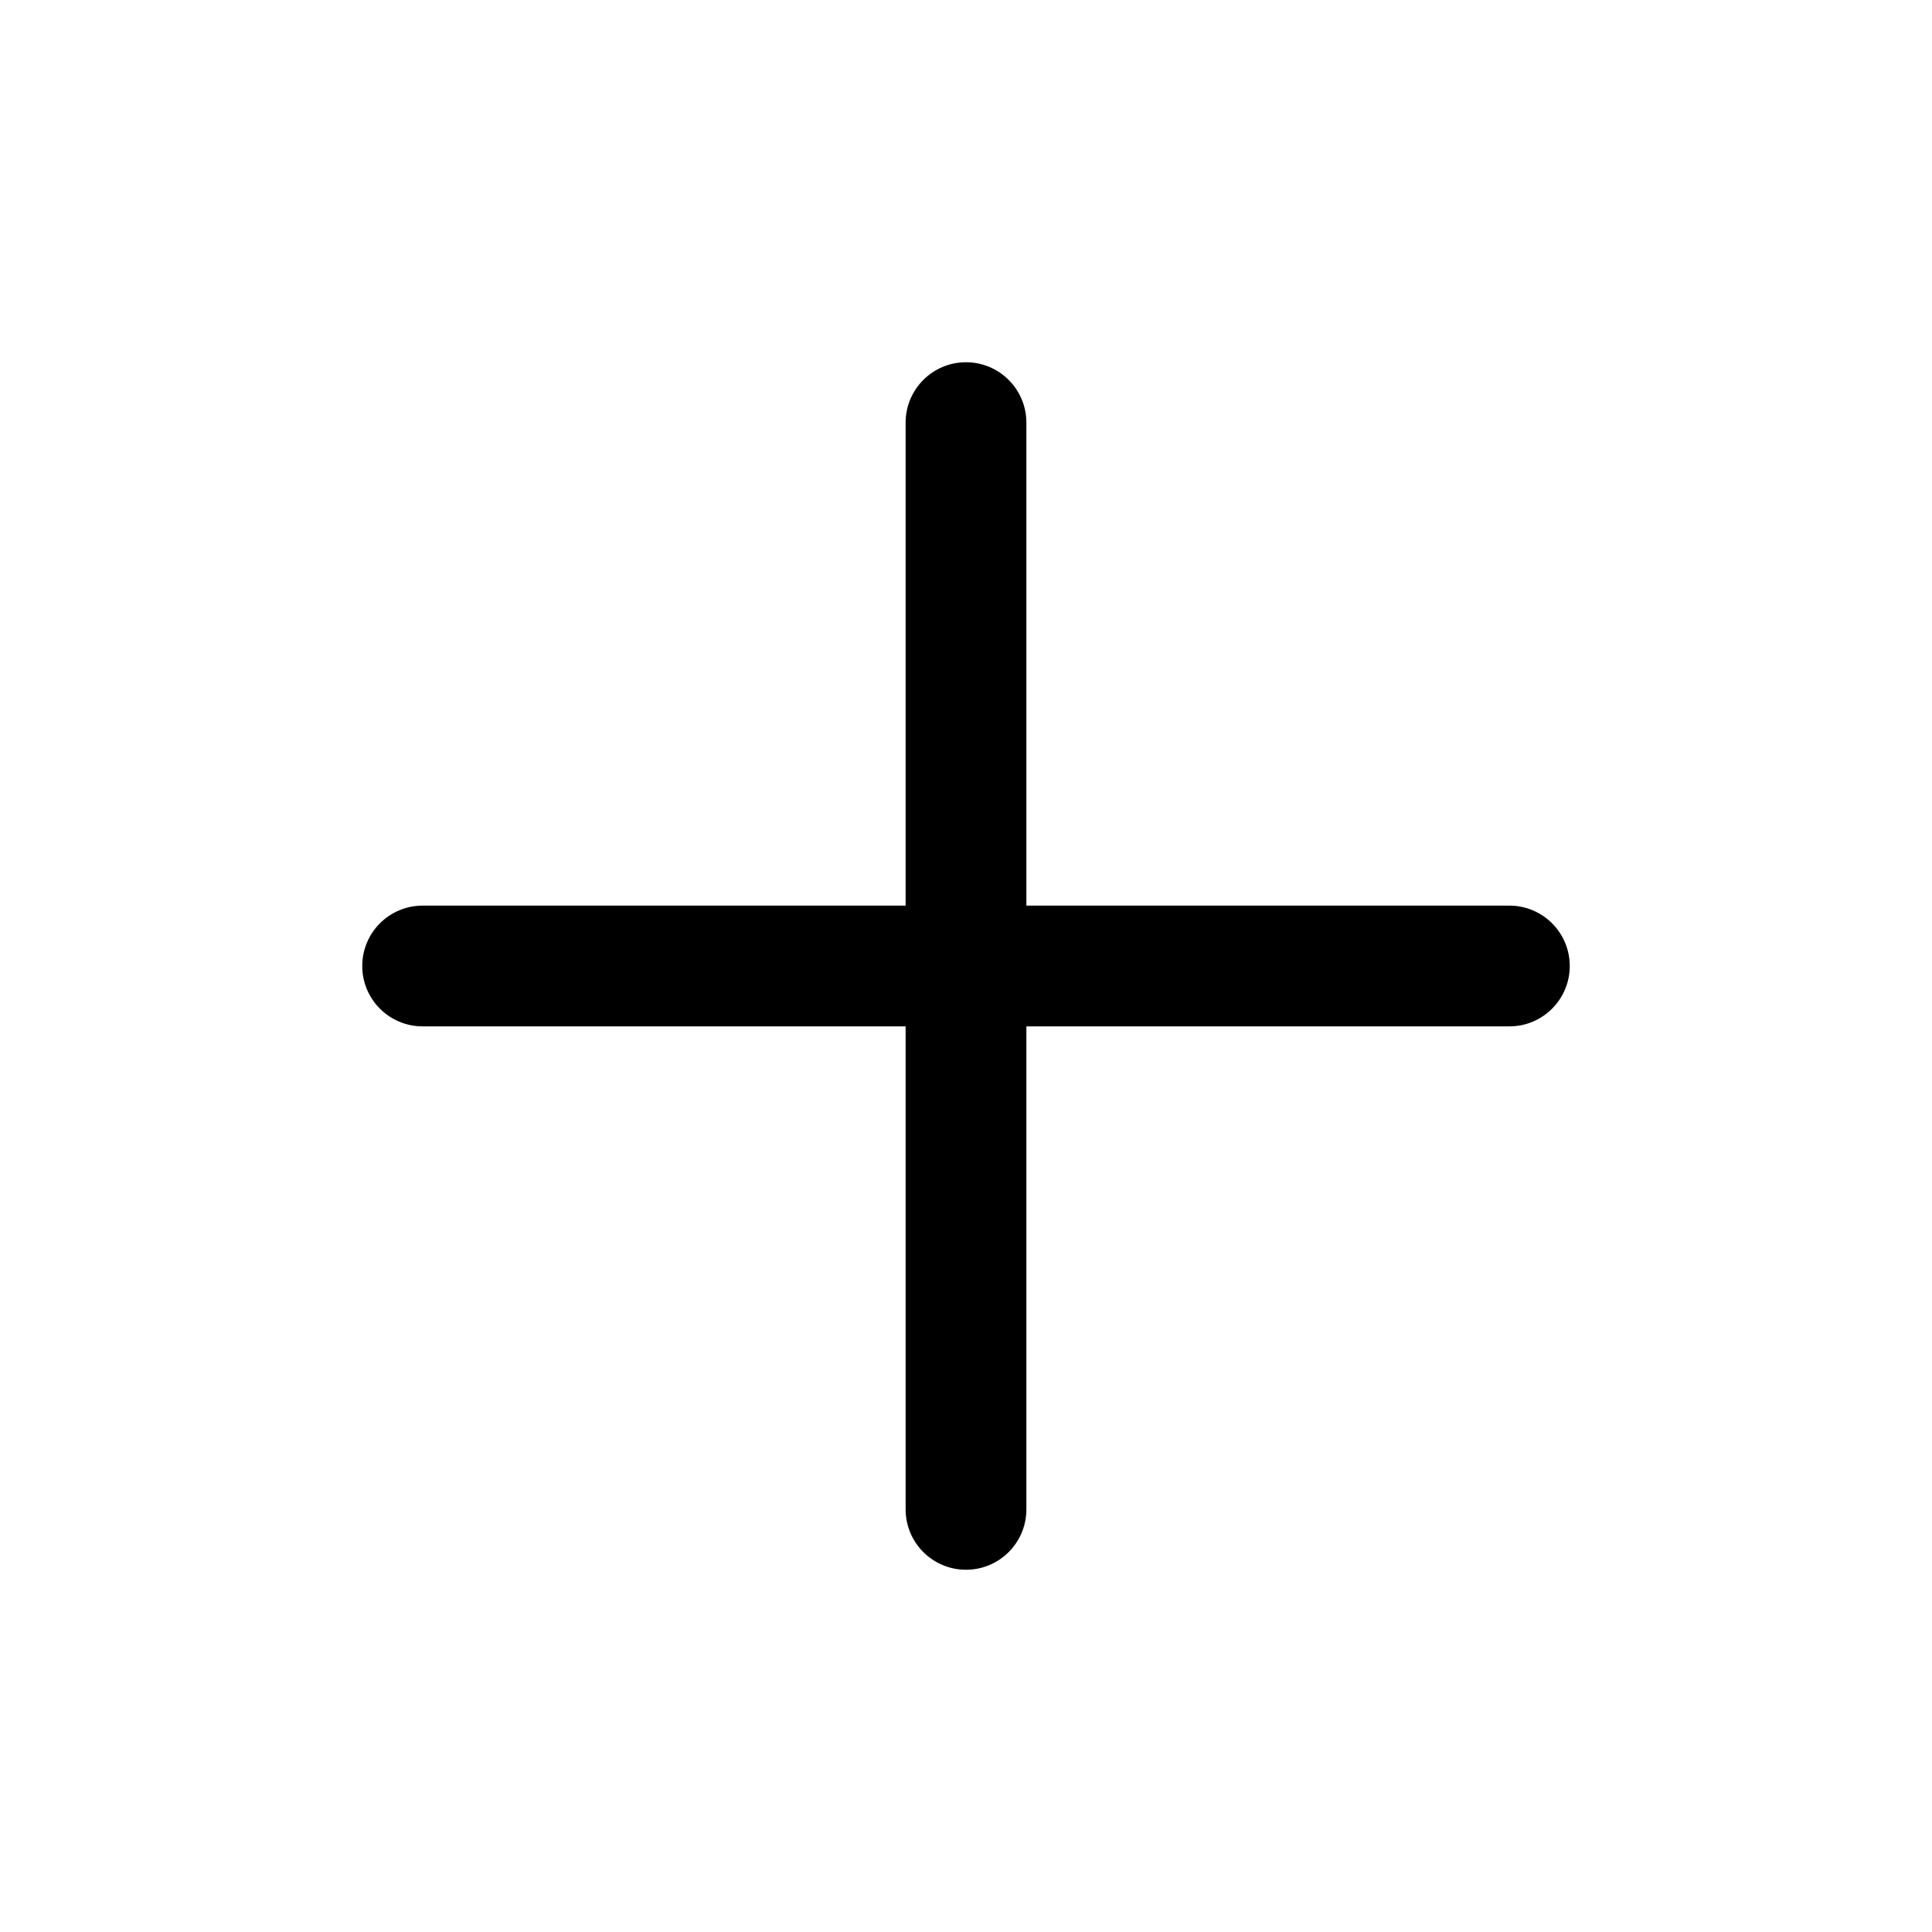
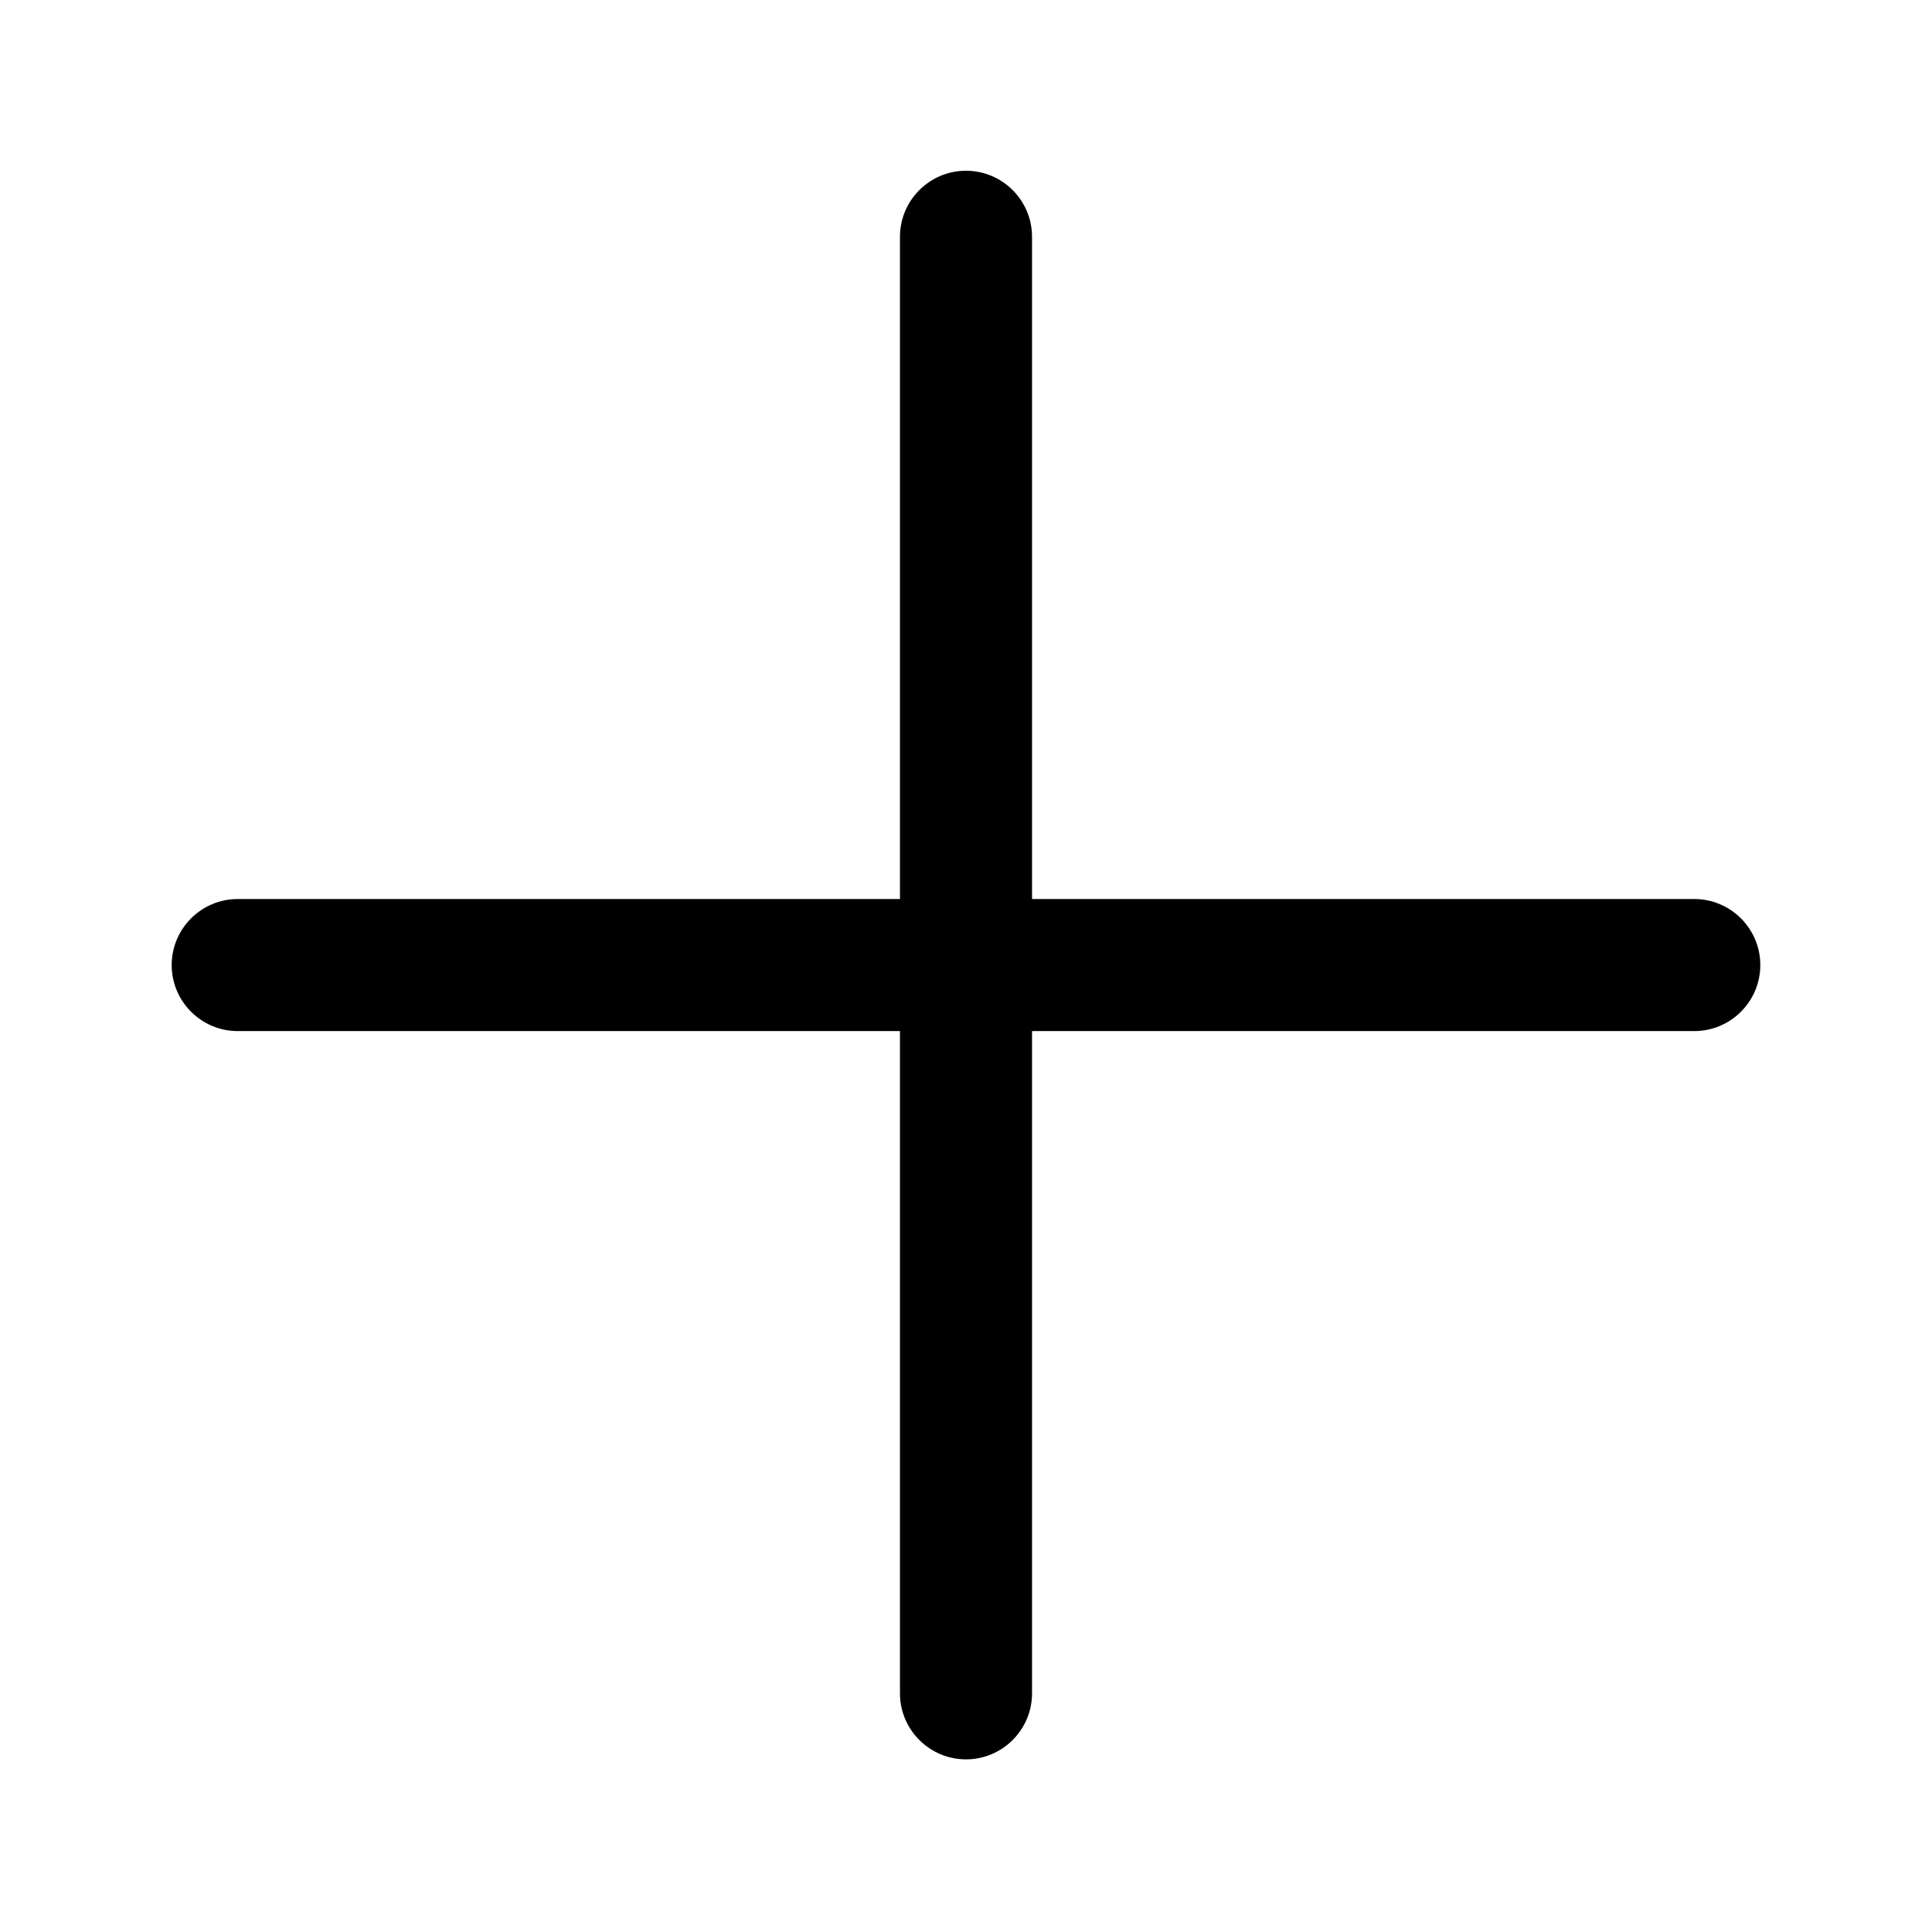
- <svg xmlns="http://www.w3.org/2000/svg" t="1558171972706" class="icon" style="" viewBox="0 0 1024 1024" version="1.1" p-id="3137" width="32" height="32">
+ <svg xmlns="http://www.w3.org/2000/svg" t="1566979122833" class="icon" viewBox="0 0 1024 1024" version="1.1" p-id="12988" width="32" height="32">
  <defs>
    <style type="text/css" />
  </defs>
-   <path d="M512 832a32 32 0 0 0 32-32v-256h256a32 32 0 0 0 0-64h-256V224a32 32 0 0 0-64 0v256H224a32 32 0 0 0 0 64h256v256a32 32 0 0 0 32 32" p-id="3138" />
+   <path d="M898 476.5H547v-351c0-19.3-15.7-35-35-35s-35 15.7-35 35v351H126c-19.3 0-35 15.7-35 35s15.7 35 35 35h351v351c0 19.3 15.7 35 35 35s35-15.7 35-35v-351h351c19.3 0 35-15.7 35-35s-15.7-35-35-35z" p-id="12989" />
</svg>
